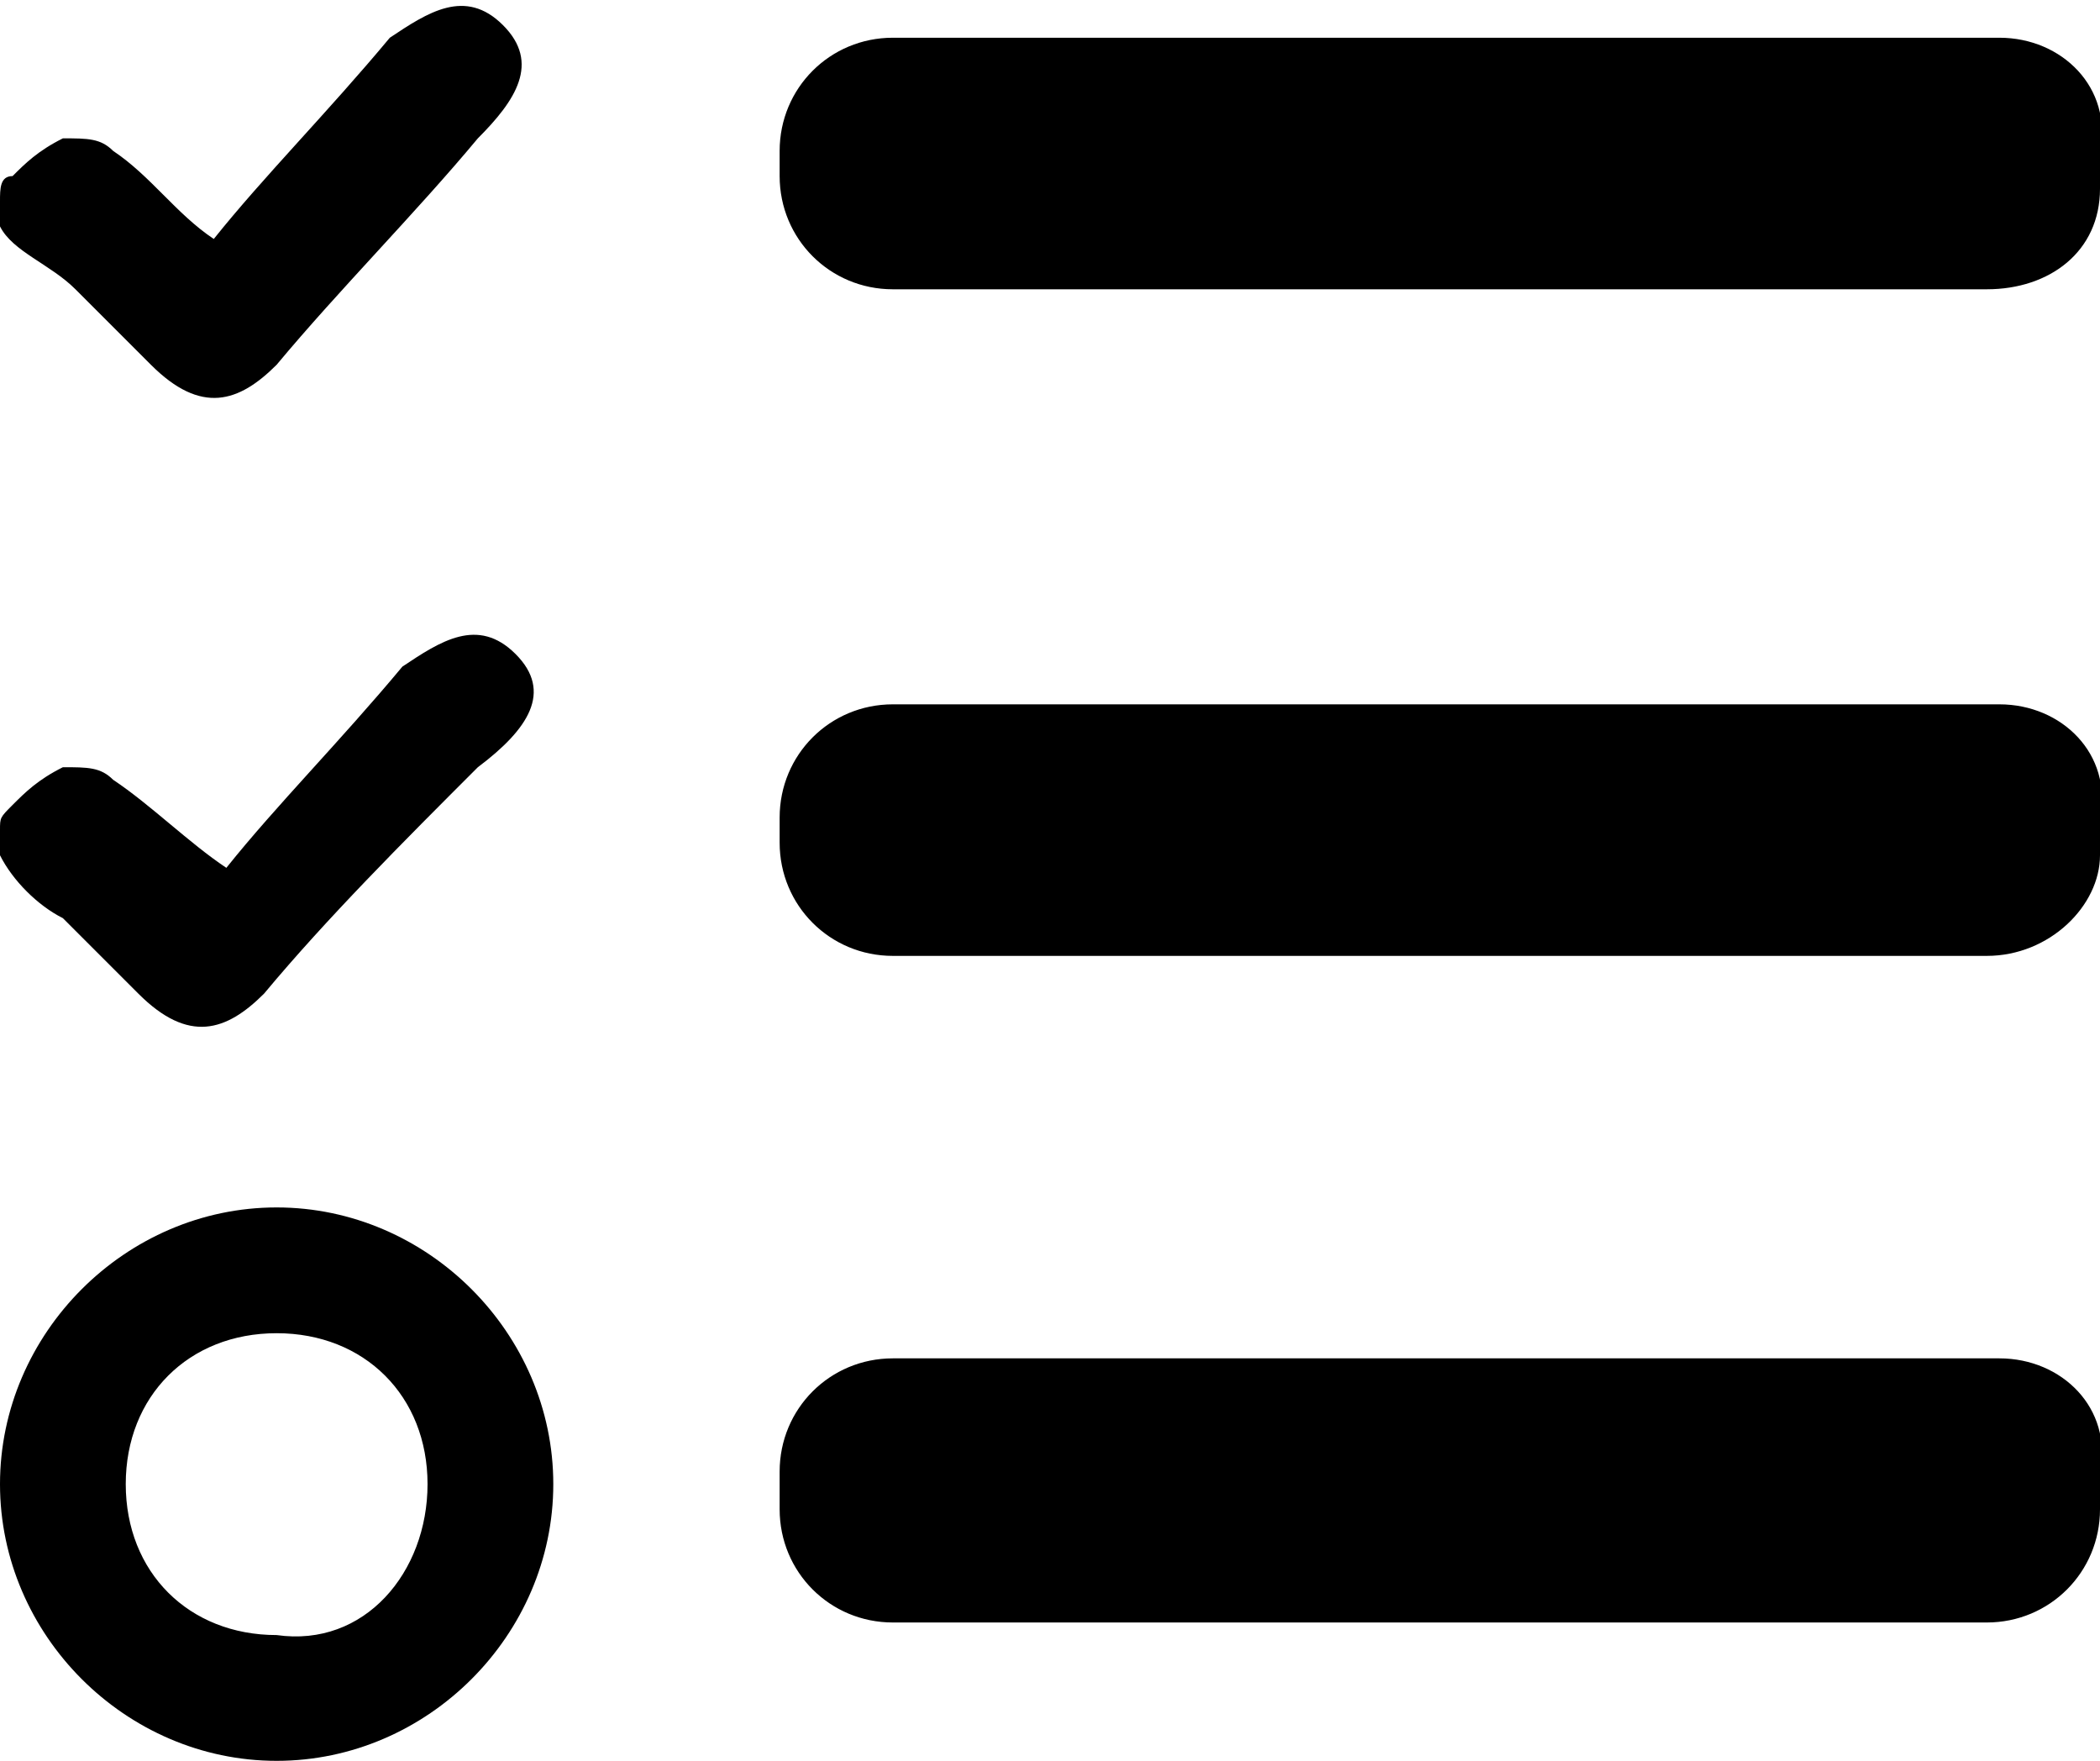
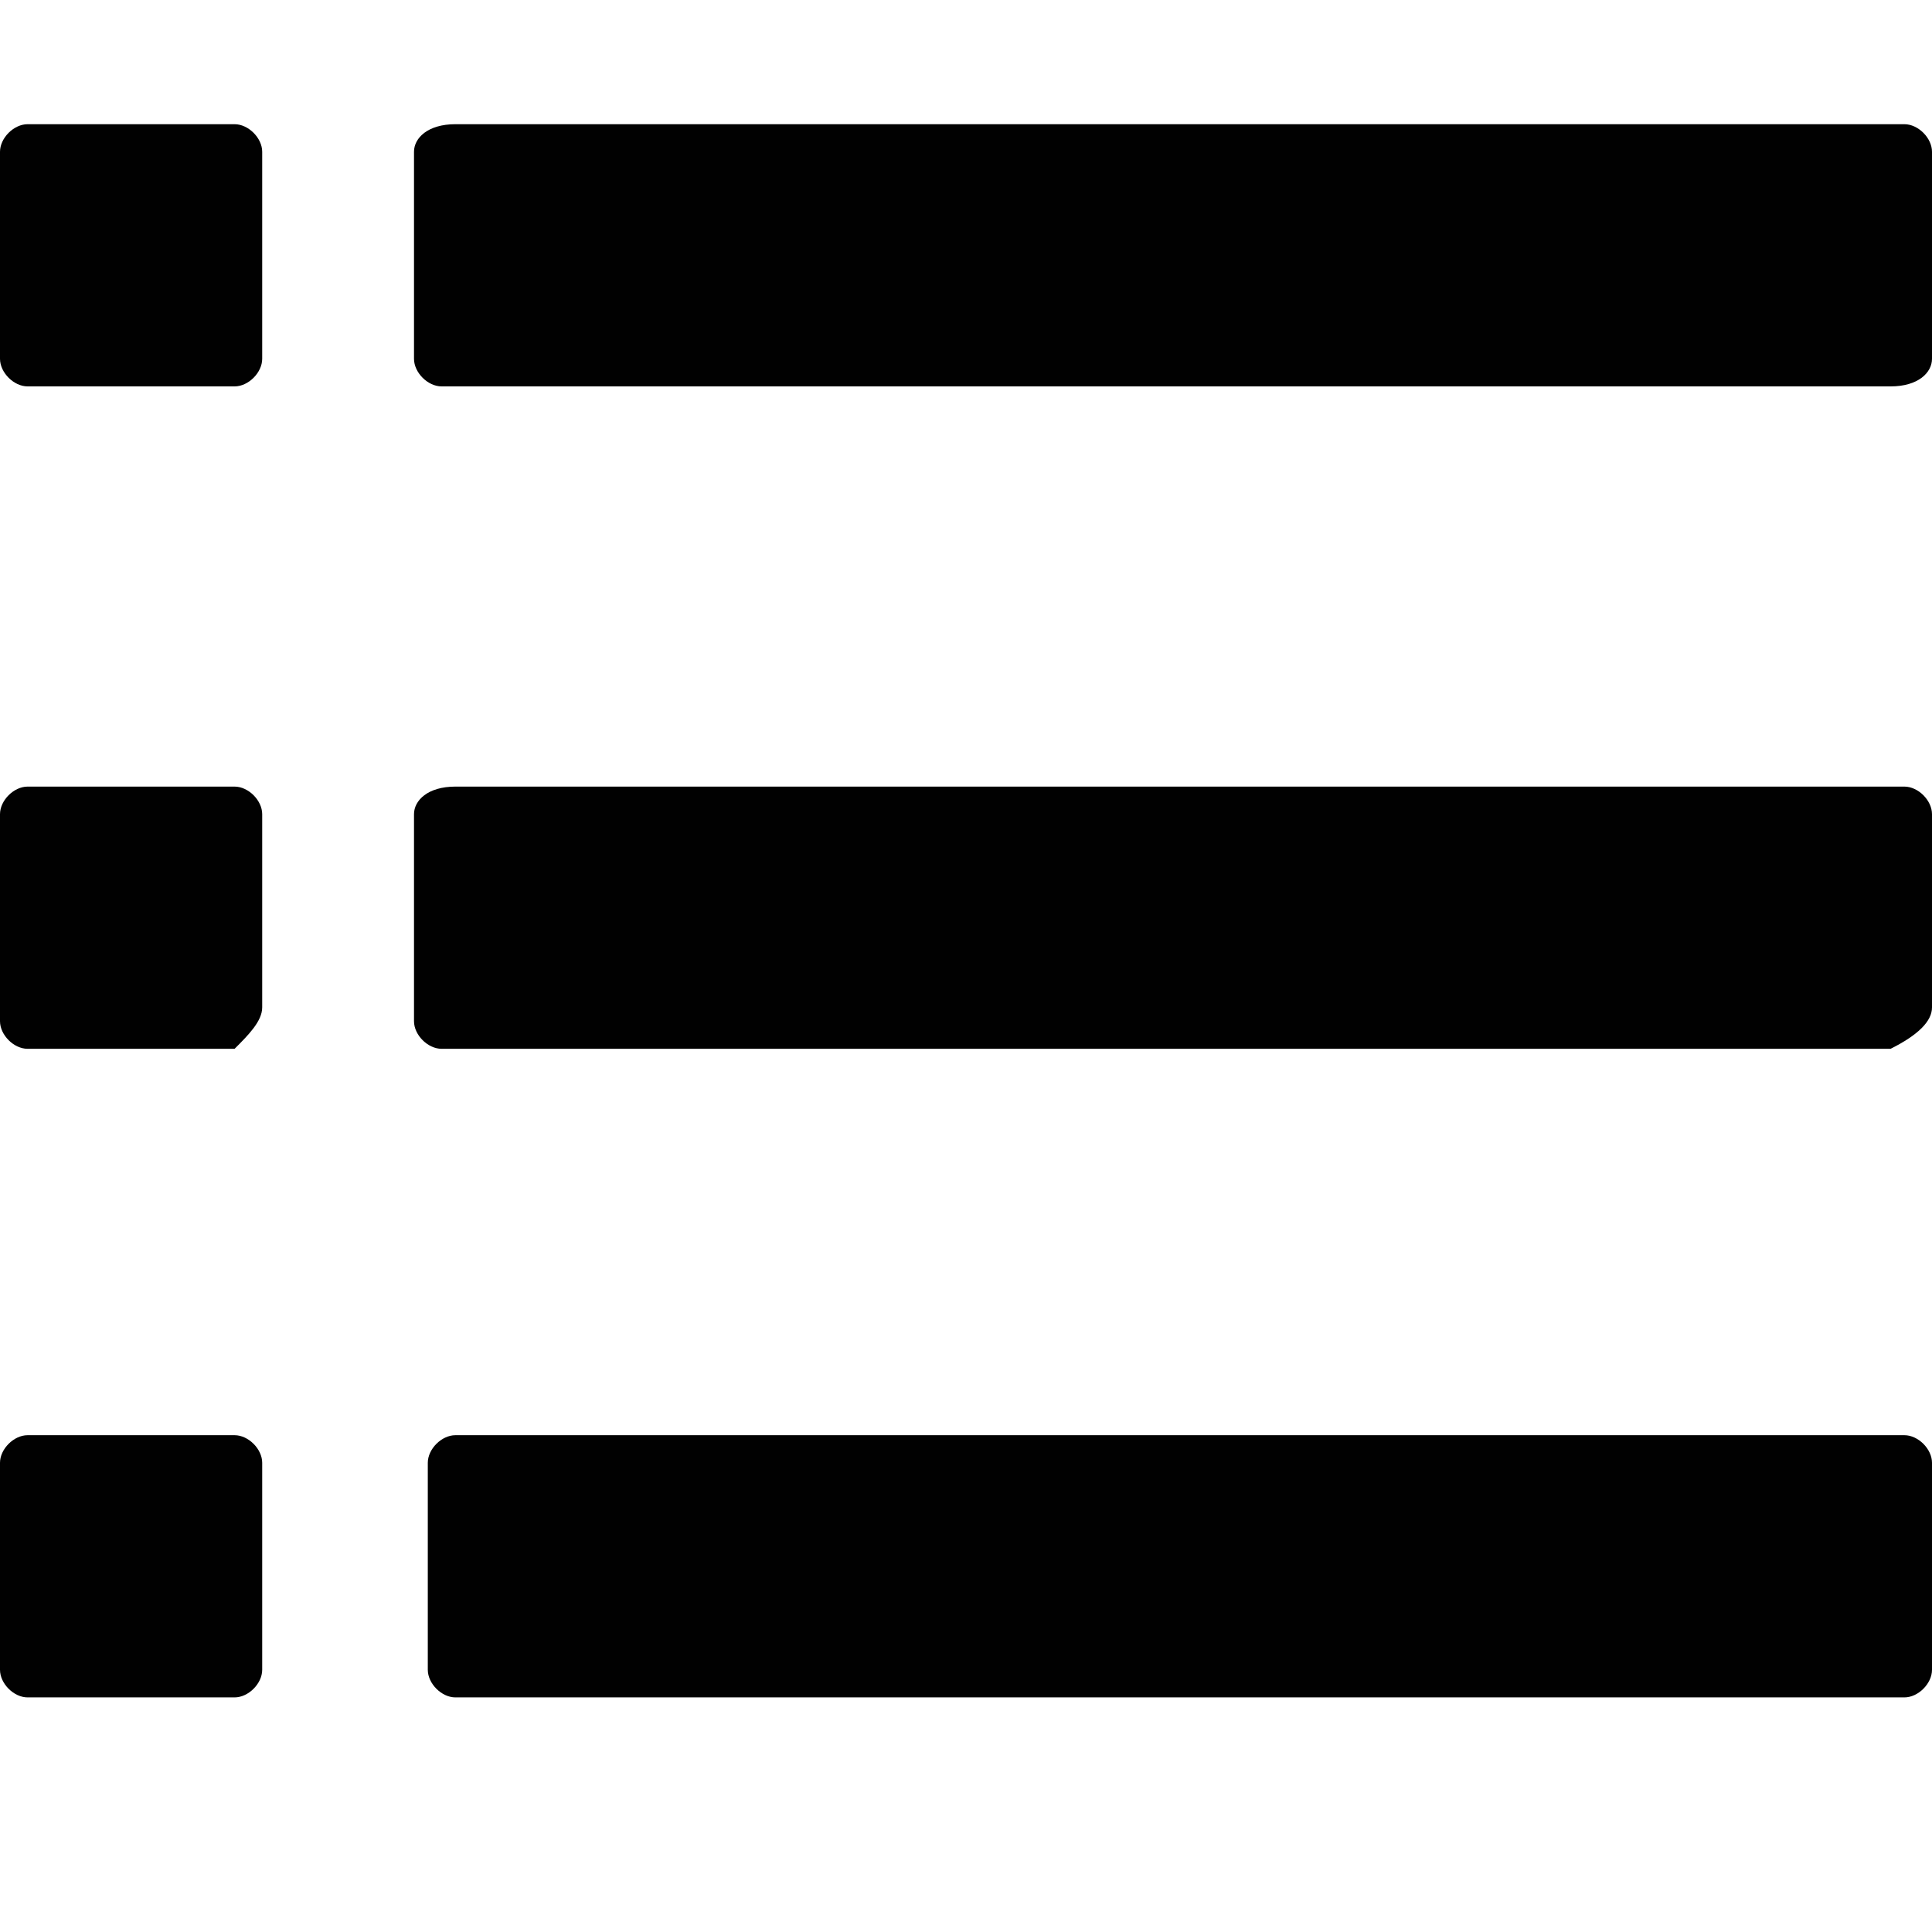
- <svg xmlns="http://www.w3.org/2000/svg" version="1.1" id="list" x="0px" y="0px" viewBox="-1.4 0 16.7 14" enable-background="new -1.4 0 16.7 14" xml:space="preserve">
-   <path d="M-1.4,1.8c0-0.1,0-0.1,0-0.2c0-0.1,0-0.2,0.1-0.2c0.1-0.1,0.2-0.2,0.4-0.3c0.2,0,0.3,0,0.4,0.1c0.3,0.2,0.5,0.5,0.8,0.7  c0.4-0.5,0.9-1,1.4-1.6c0.3-0.2,0.6-0.4,0.9-0.1s0.1,0.6-0.2,0.9C1.9,1.7,1.3,2.3,0.8,2.9c-0.3,0.3-0.6,0.4-1,0  c-0.2-0.2-0.4-0.4-0.6-0.6S-1.3,2-1.4,1.8z M-0.9,7.3c0.2,0.2,0.4,0.4,0.6,0.6c0.4,0.4,0.7,0.3,1,0c0.5-0.6,1.1-1.2,1.7-1.8  C2.8,5.8,3,5.5,2.7,5.2S2.1,5.1,1.8,5.3c-0.5,0.6-1,1.1-1.4,1.6C0.1,6.7-0.2,6.4-0.5,6.2c-0.1-0.1-0.2-0.1-0.4-0.1  c-0.2,0.1-0.3,0.2-0.4,0.3c-0.1,0.1-0.1,0.1-0.1,0.2c0,0.1,0,0.1,0,0.2C-1.3,7-1.1,7.2-0.9,7.3z M14.5,0.3H5.7  c-0.5,0-0.9,0.4-0.9,0.9v0.2c0,0.5,0.4,0.9,0.9,0.9h8.7c0.5,0,0.9-0.3,0.9-0.8V1.2C15.4,0.7,15,0.3,14.5,0.3z M14.5,5.6H5.7  C5.2,5.6,4.8,6,4.8,6.5v0.2c0,0.5,0.4,0.9,0.9,0.9h8.7c0.5,0,0.9-0.4,0.9-0.8V6.5C15.4,6,15,5.6,14.5,5.6z M14.5,10.8H5.7  c-0.5,0-0.9,0.4-0.9,0.9V12c0,0.5,0.4,0.9,0.9,0.9h8.7c0.5,0,0.9-0.4,0.9-0.9v-0.3C15.4,11.2,15,10.8,14.5,10.8z M3,11.8  C3,13,2,14,0.8,14s-2.2-1-2.2-2.2c0-1.2,1-2.2,2.2-2.2S3,10.6,3,11.8z M2,11.8c0-0.7-0.5-1.2-1.2-1.2c-0.7,0-1.2,0.5-1.2,1.2  s0.5,1.2,1.2,1.2C1.5,13.1,2,12.5,2,11.8z" />
+ <svg xmlns="http://www.w3.org/2000/svg" version="1.1" id="list" x="0px" y="0px" viewBox="0 0 14 14" enable-background="new 0 0 14 14" xml:space="preserve">
+   <path fill="#010101" d="M1.7,2.8H0.2C0.1,2.8,0,2.7,0,2.6V1.1C0,1,0.1,0.9,0.2,0.9h1.5c0.1,0,0.2,0.1,0.2,0.2v1.5  C1.9,2.7,1.8,2.8,1.7,2.8z M14,2.6V1.1c0-0.1-0.1-0.2-0.2-0.2H3.3C3.1,0.9,3,1,3,1.1v1.5c0,0.1,0.1,0.2,0.2,0.2h10.5  C13.9,2.8,14,2.7,14,2.6z M14,7.3V5.9c0-0.1-0.1-0.2-0.2-0.2H3.3C3.1,5.7,3,5.8,3,5.9v1.5c0,0.1,0.1,0.2,0.2,0.2h10.5  C13.9,7.5,14,7.4,14,7.3z M14,12.1v-1.5c0-0.1-0.1-0.2-0.2-0.2H3.3c-0.1,0-0.2,0.1-0.2,0.2v1.5c0,0.1,0.1,0.2,0.2,0.2h10.5  C13.9,12.3,14,12.2,14,12.1z M1.9,7.3V5.9c0-0.1-0.1-0.2-0.2-0.2H0.2C0.1,5.7,0,5.8,0,5.9v1.5c0,0.1,0.1,0.2,0.2,0.2h1.5  C1.8,7.5,1.9,7.4,1.9,7.3z M1.9,12.1v-1.5c0-0.1-0.1-0.2-0.2-0.2H0.2c-0.1,0-0.2,0.1-0.2,0.2v1.5c0,0.1,0.1,0.2,0.2,0.2h1.5  C1.8,12.3,1.9,12.2,1.9,12.1z" />
</svg>
